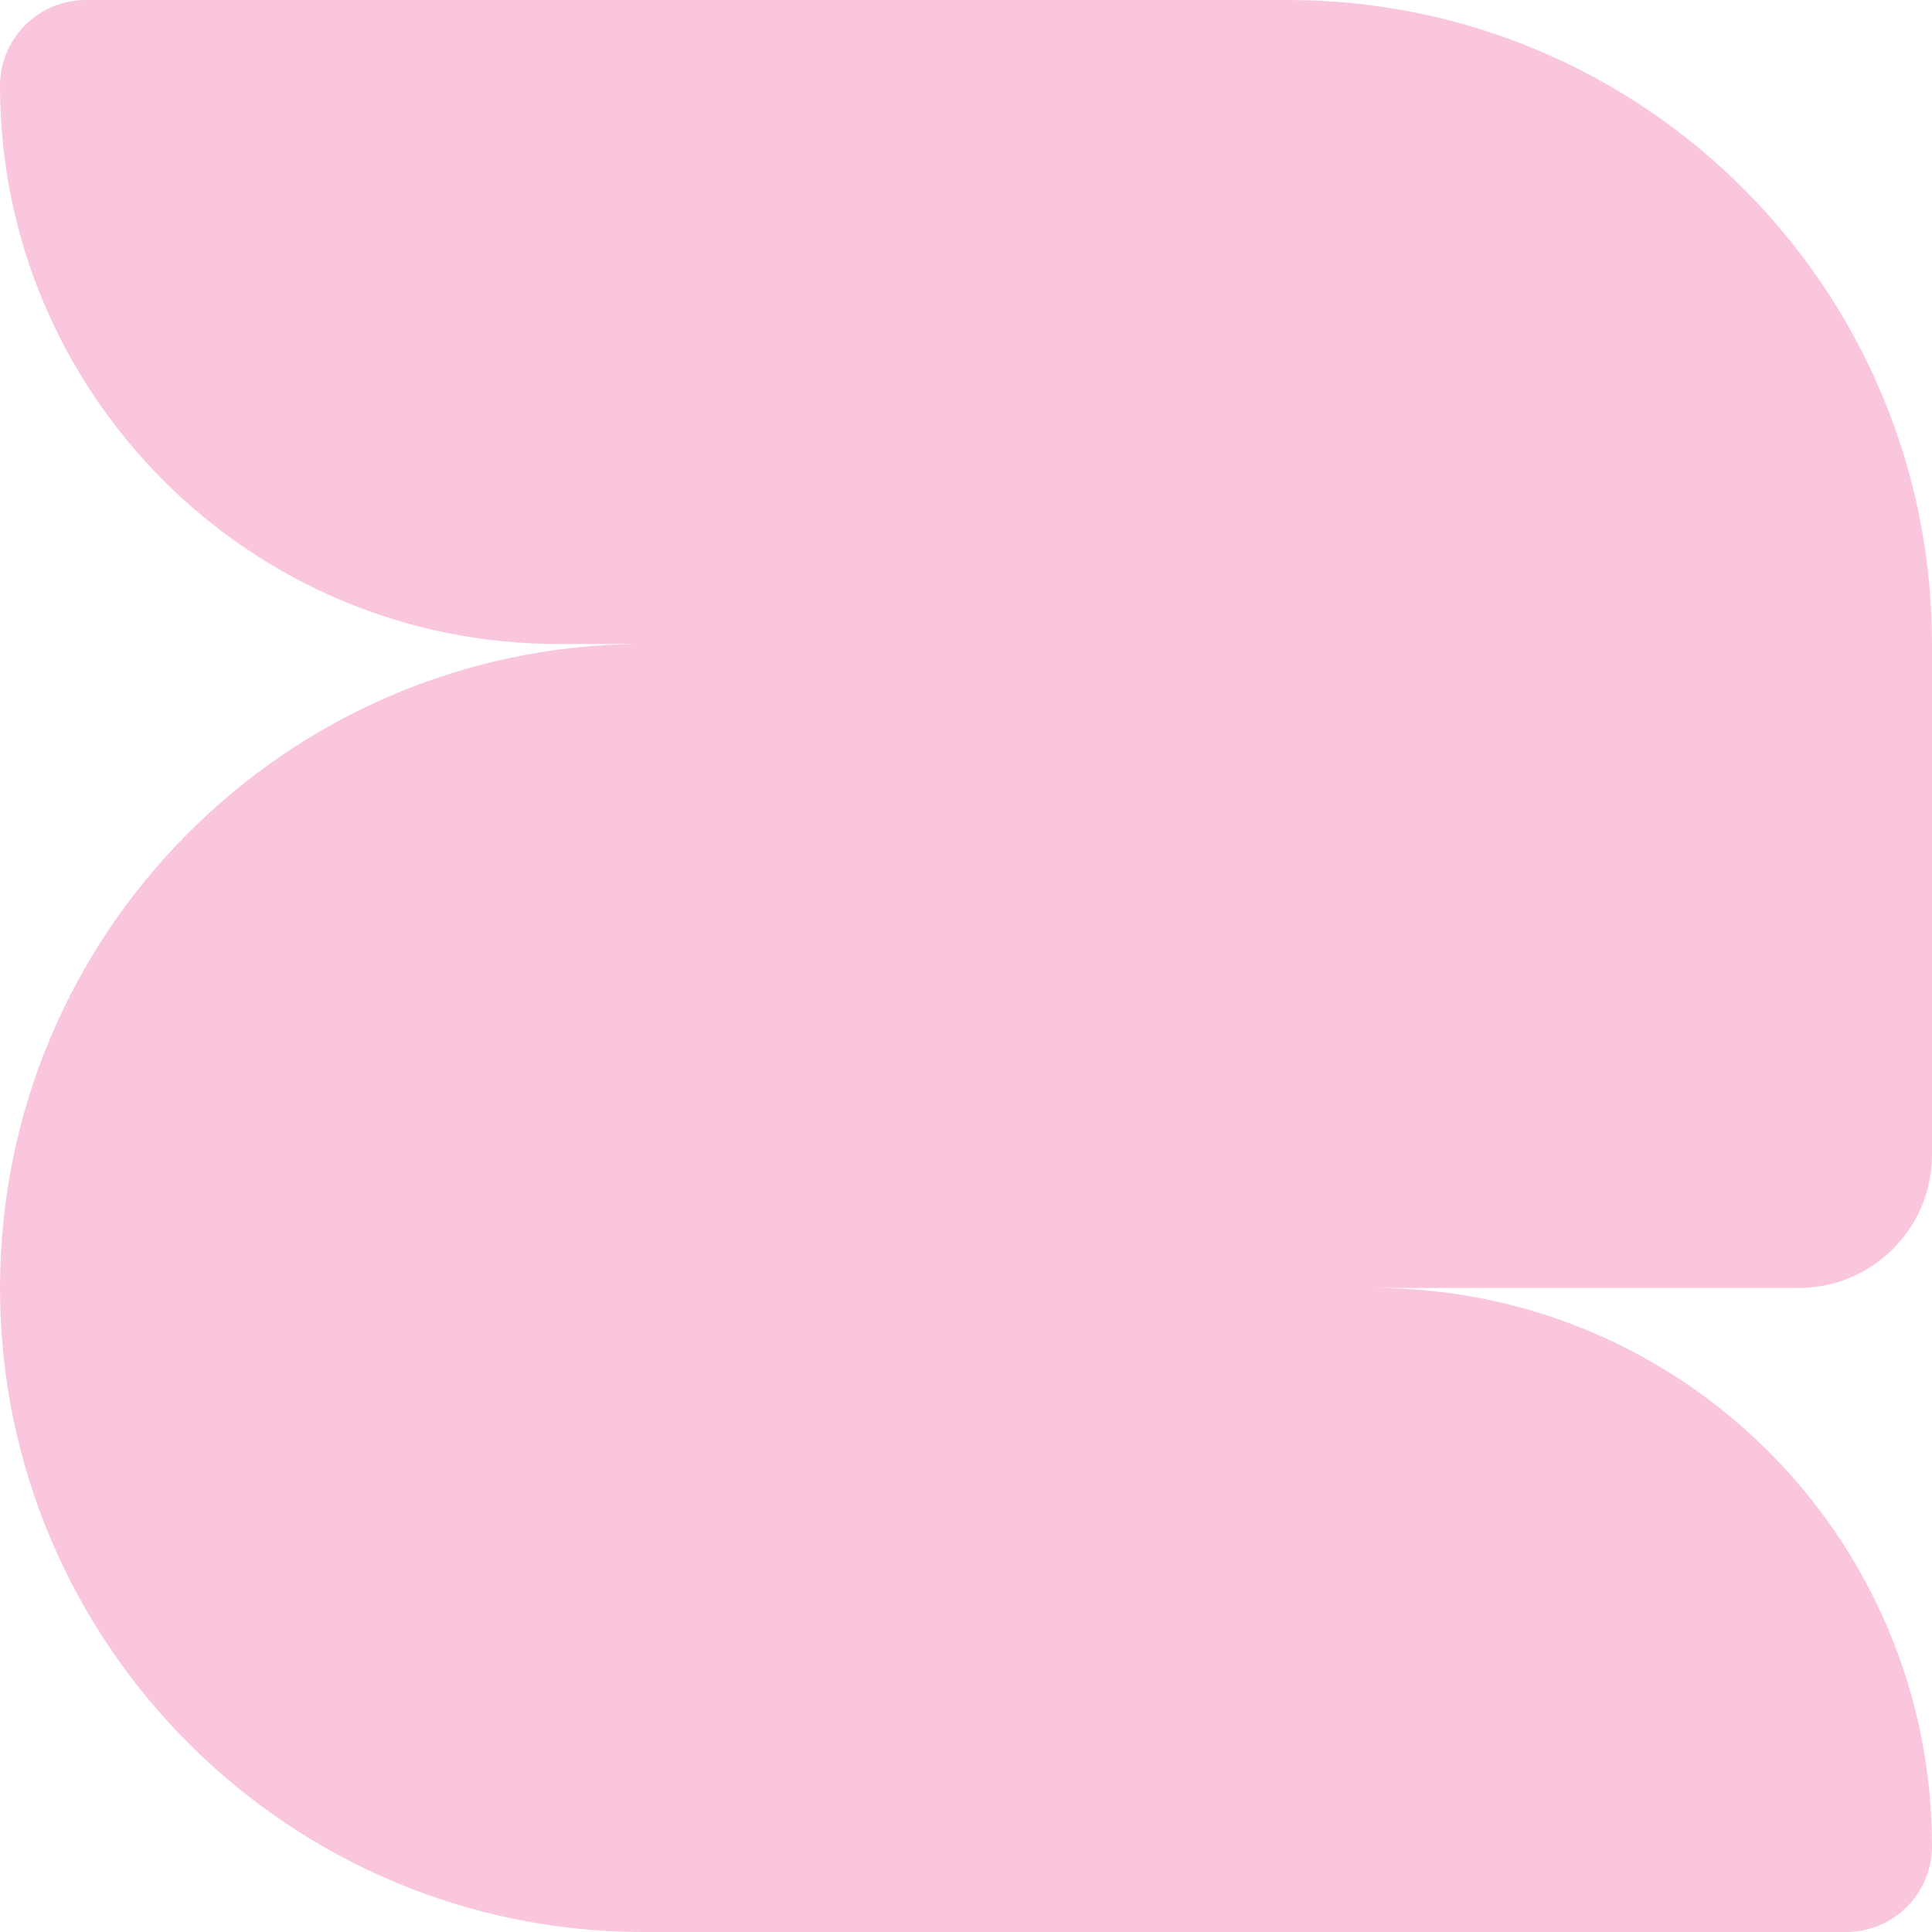
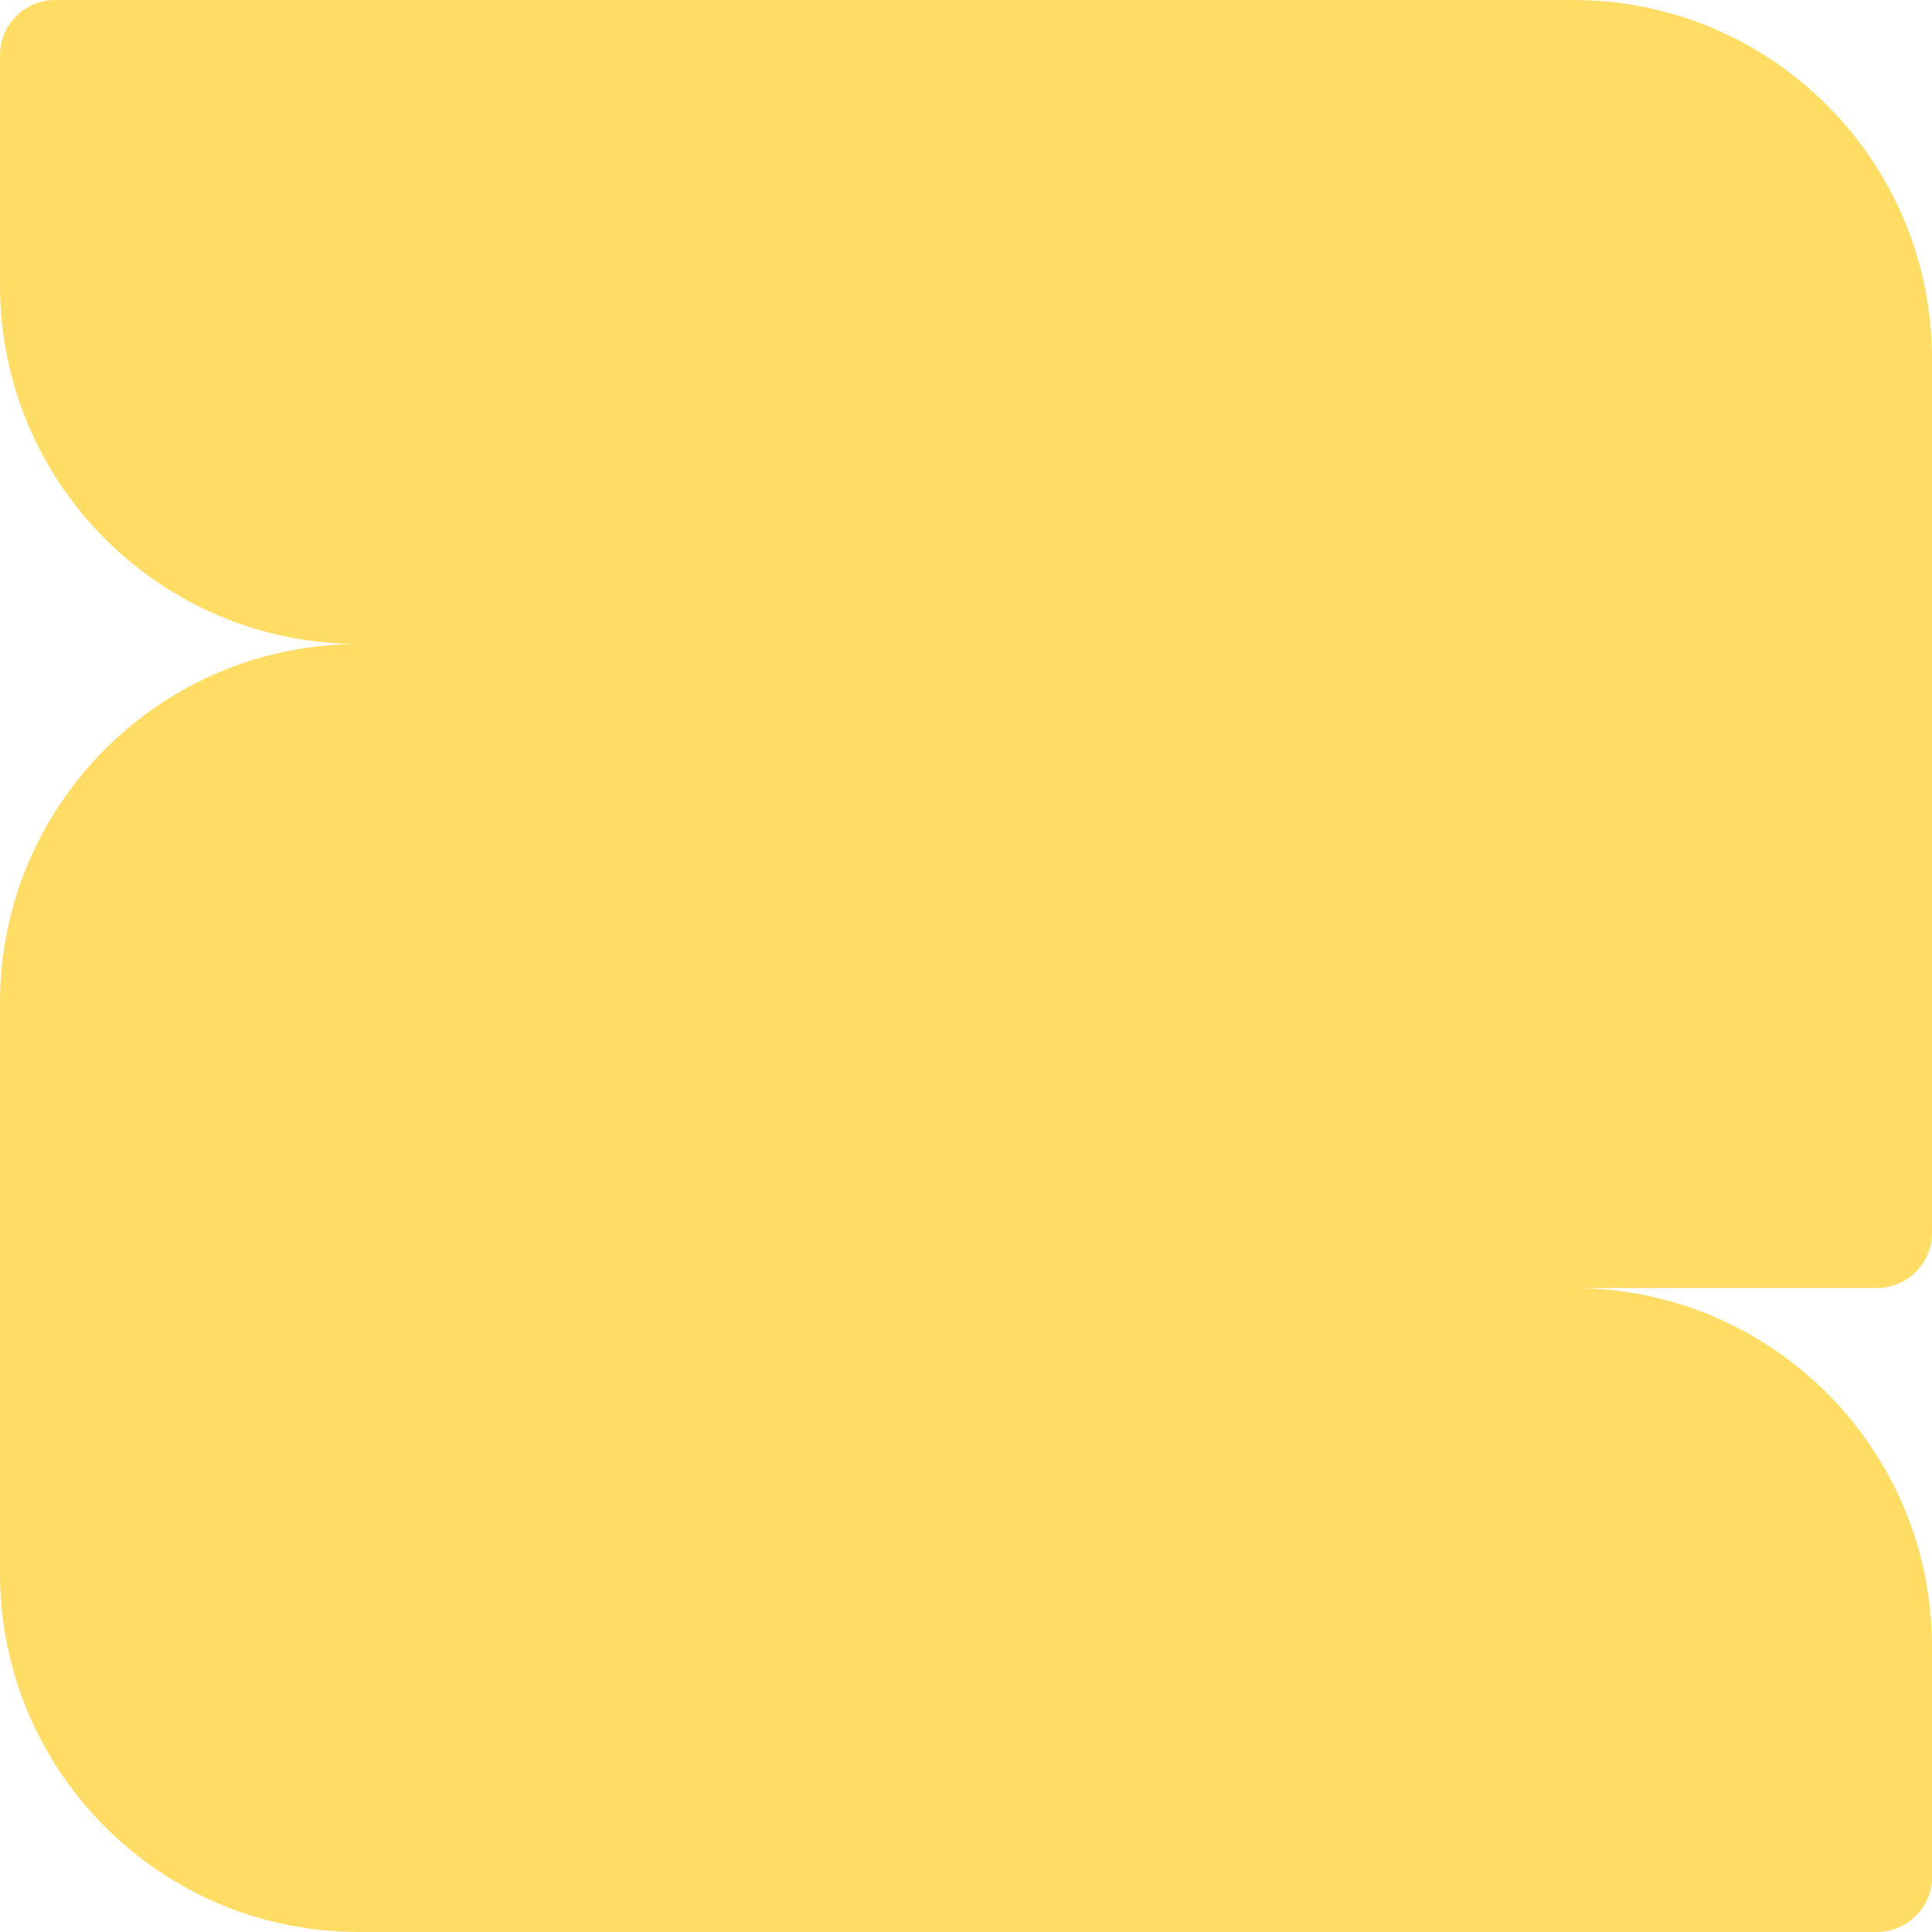
- <svg xmlns="http://www.w3.org/2000/svg" width="58" height="58" viewBox="0 0 58 58" fill="none">
-   <path fill-rule="evenodd" clip-rule="evenodd" d="M0 2.578C0 1.154 1.154 0 2.578 0H38.667C49.344 0 58 8.655 58 19.333V19.333V34.666C58 36.875 56.209 38.666 54 38.666H0C0 28.043 8.568 19.421 19.17 19.333H16.756C7.502 19.333 0 11.832 0 2.578ZM41.244 38.667H0C0 49.345 8.656 58.001 19.333 58.001H55.422C56.846 58.001 58 56.847 58 55.423C58 46.169 50.498 38.667 41.244 38.667Z" fill="#FAC6DD" />
+ <svg xmlns="http://www.w3.org/2000/svg" width="140" height="140" viewBox="0 0 140 140" fill="none">
+   <path fill-rule="evenodd" clip-rule="evenodd" d="M0 4C0 1.791 1.791 0 4 0H114C128.359 0 140 11.641 140 26V46.667H26C11.641 46.667 0 35.026 0 20.667V4ZM0 72.667C0 58.308 11.641 46.667 26 46.667H140V89.334C140 91.543 138.209 93.334 136 93.334H114.187C128.46 93.434 140 105.036 140 119.333V136C140 138.209 138.209 140 136 140H26C11.641 140 0 128.359 0 114V93.334V93.333V72.667Z" fill="#FFDD65" />
</svg>
